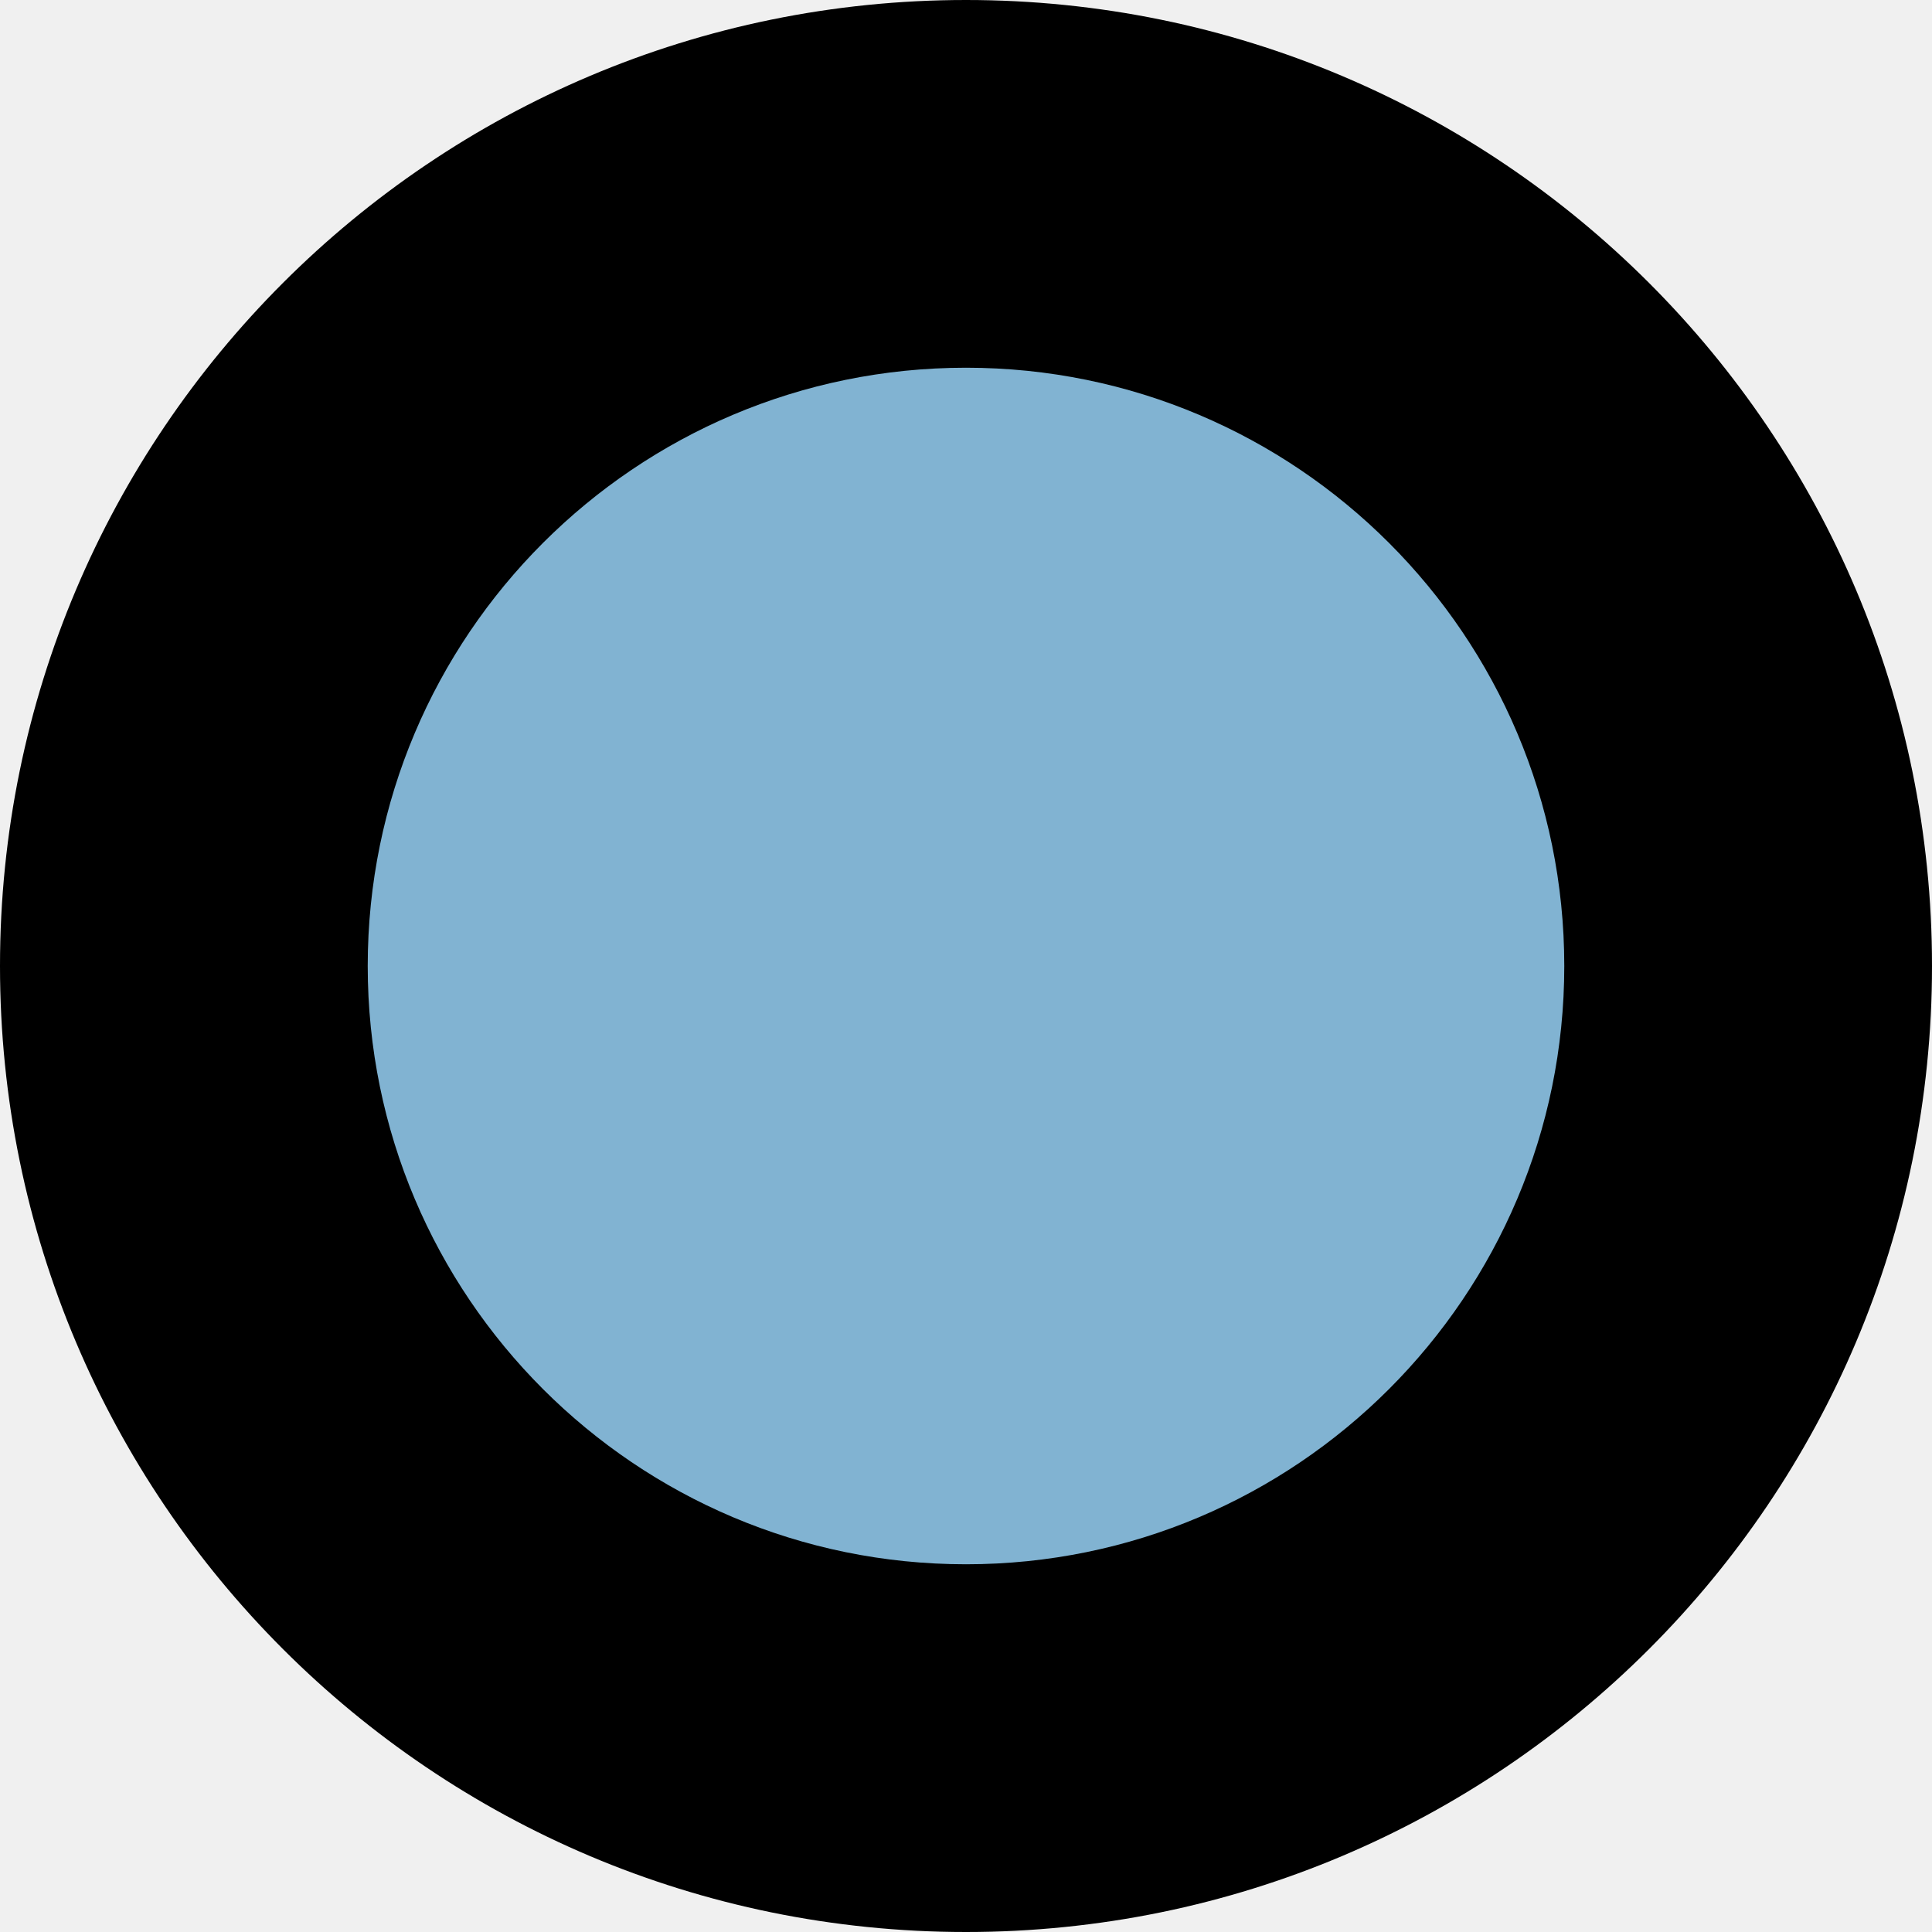
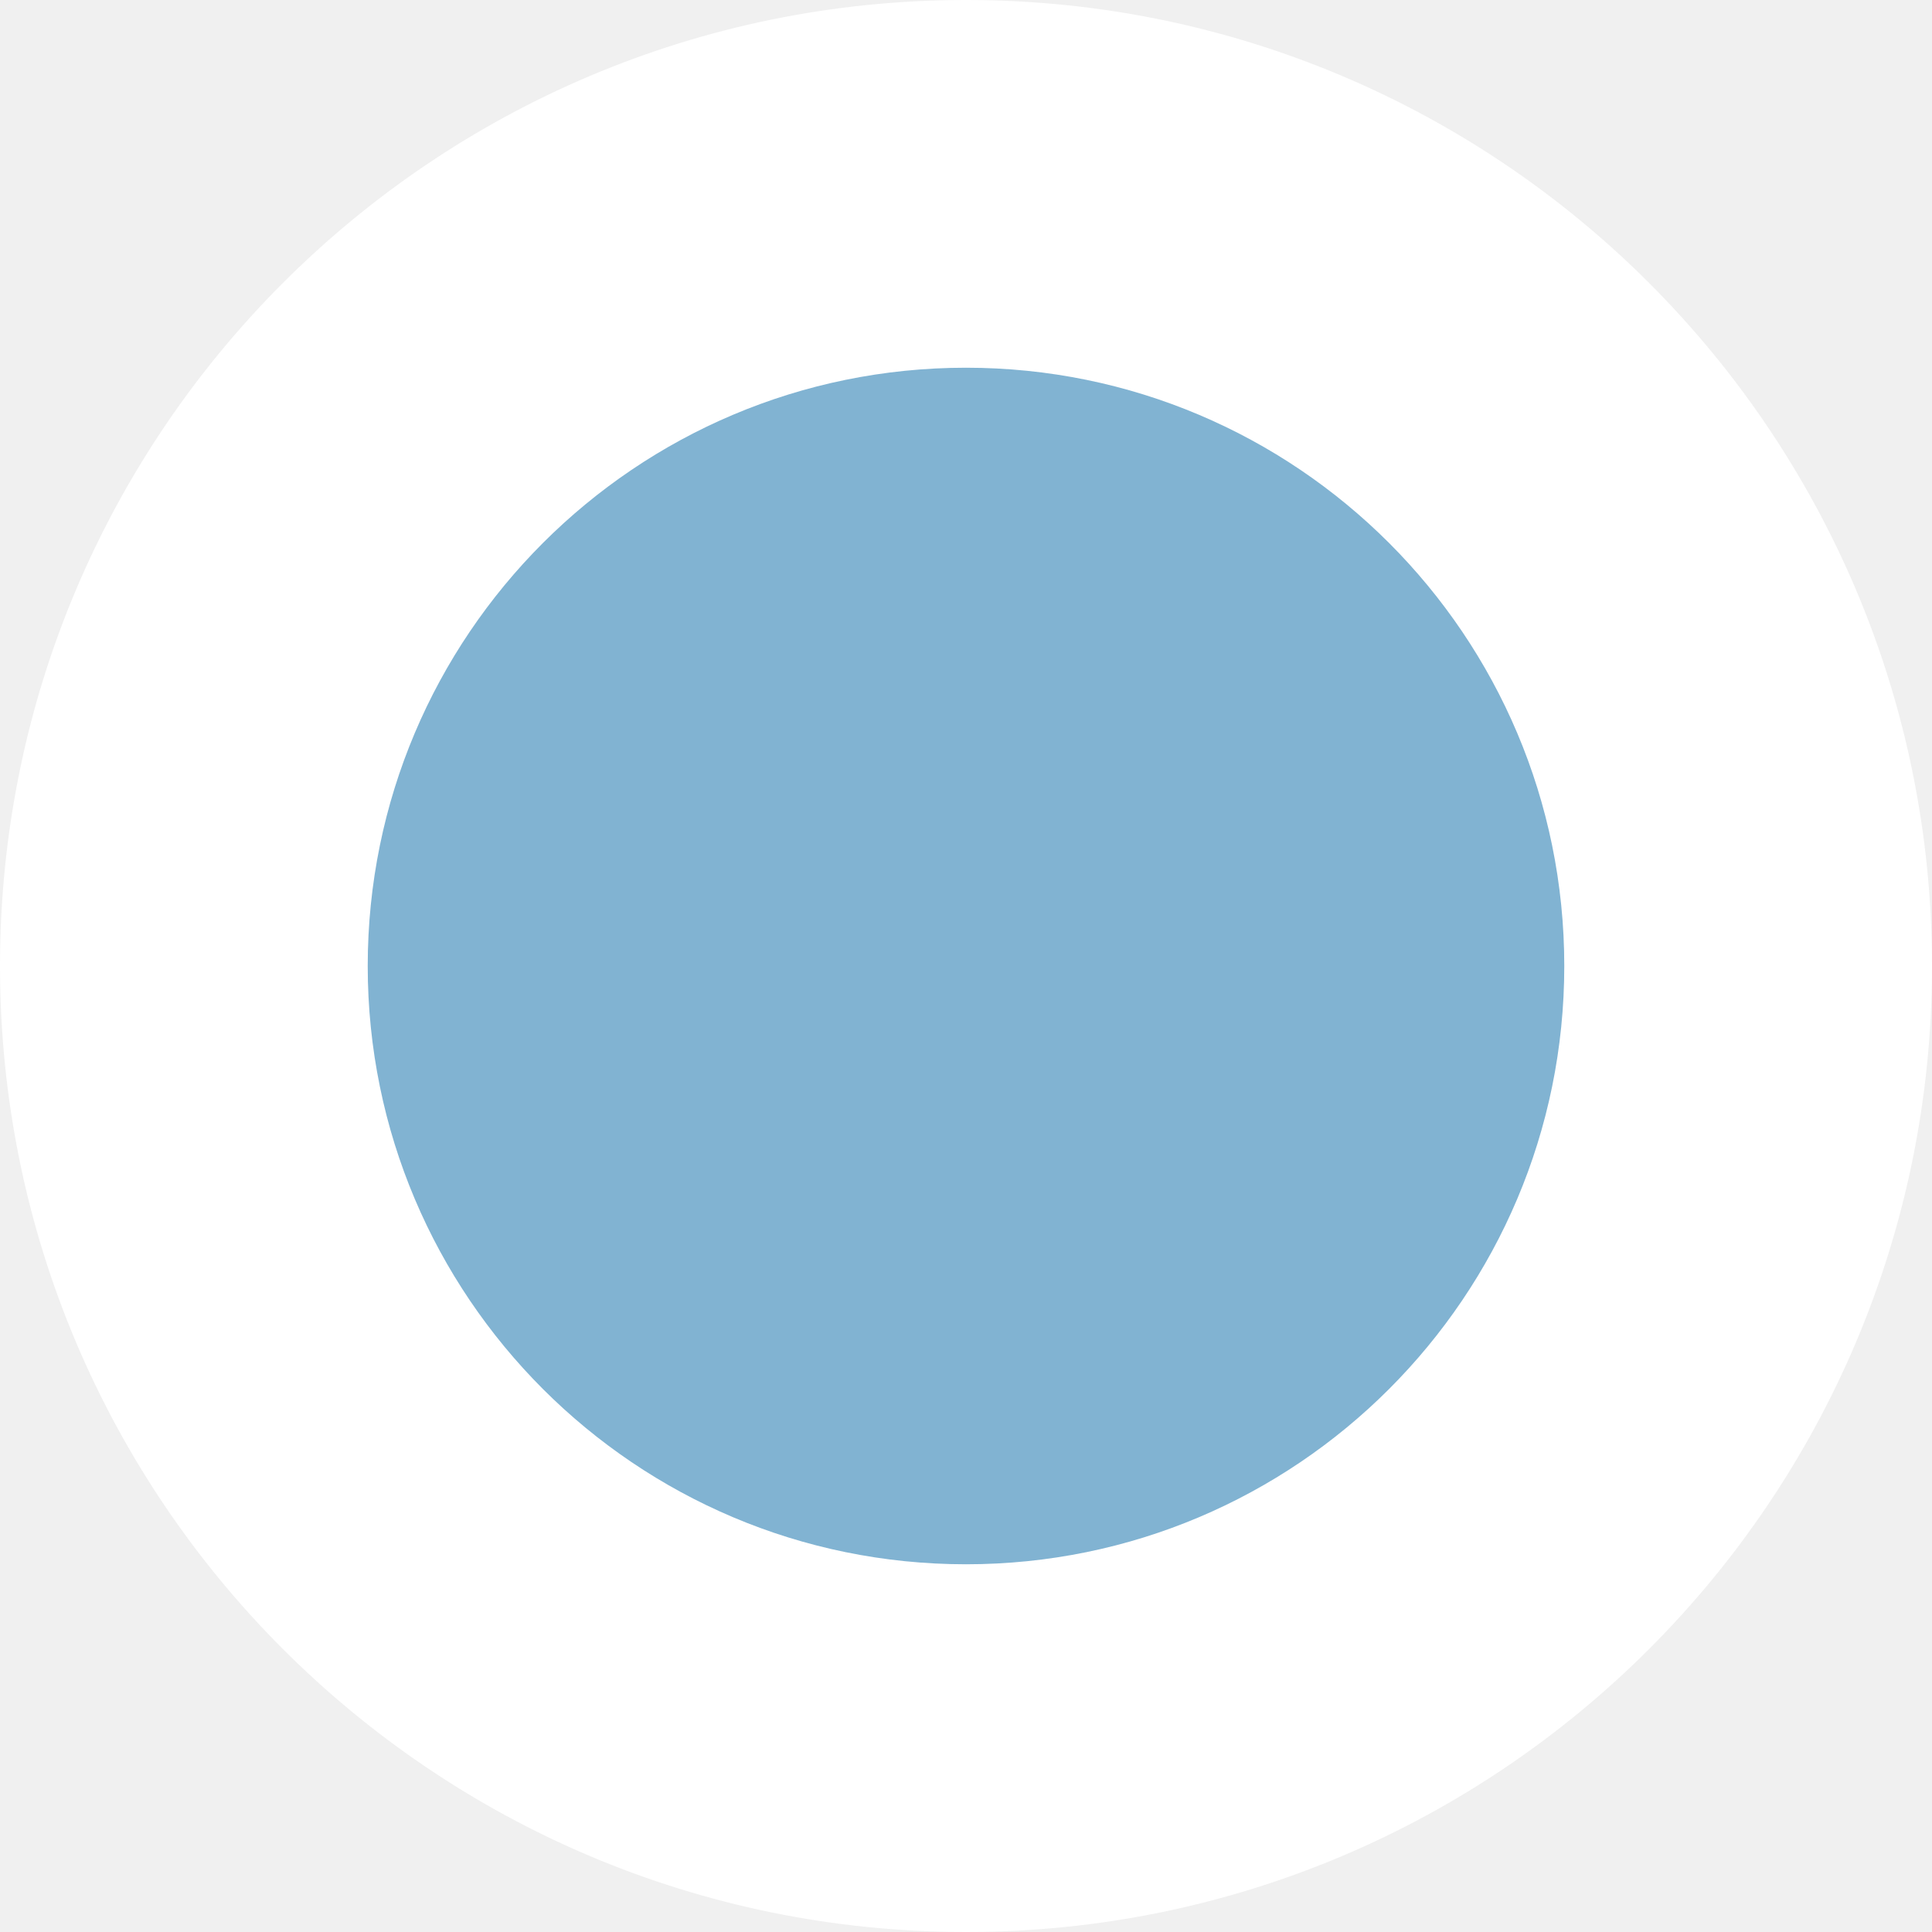
<svg xmlns="http://www.w3.org/2000/svg" version="1.1" id="Layer_1" x="0px" y="0px" width="27px" height="27px" viewBox="0 0 27 27" enable-background="new 0 0 27 27" xml:space="preserve">
-   <circle fill="#FFFFF" cx="13.5" cy="13.5" r="13.5" />
+   <circle fill="#ffffff" cx="13.5" cy="13.5" r="13.5" />
  <circle fill="#81b3d2" cx="13.5" cy="13.5" r="8.361" />
</svg>
